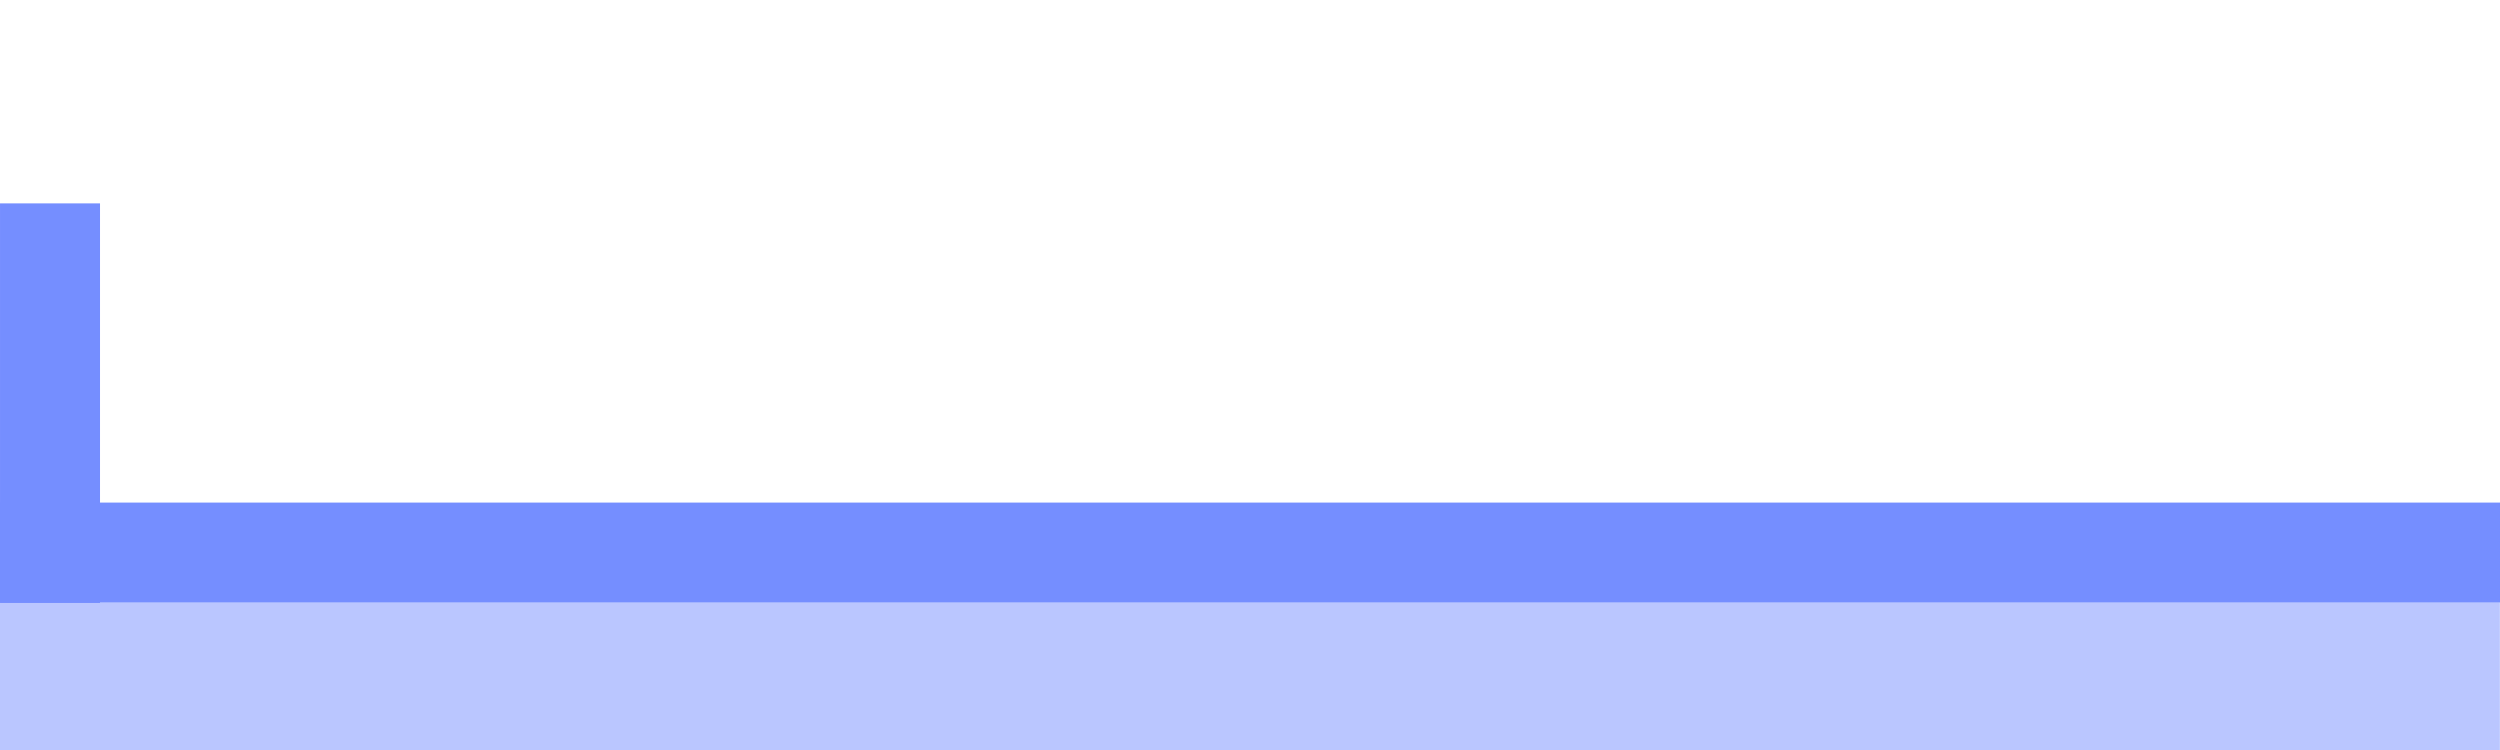
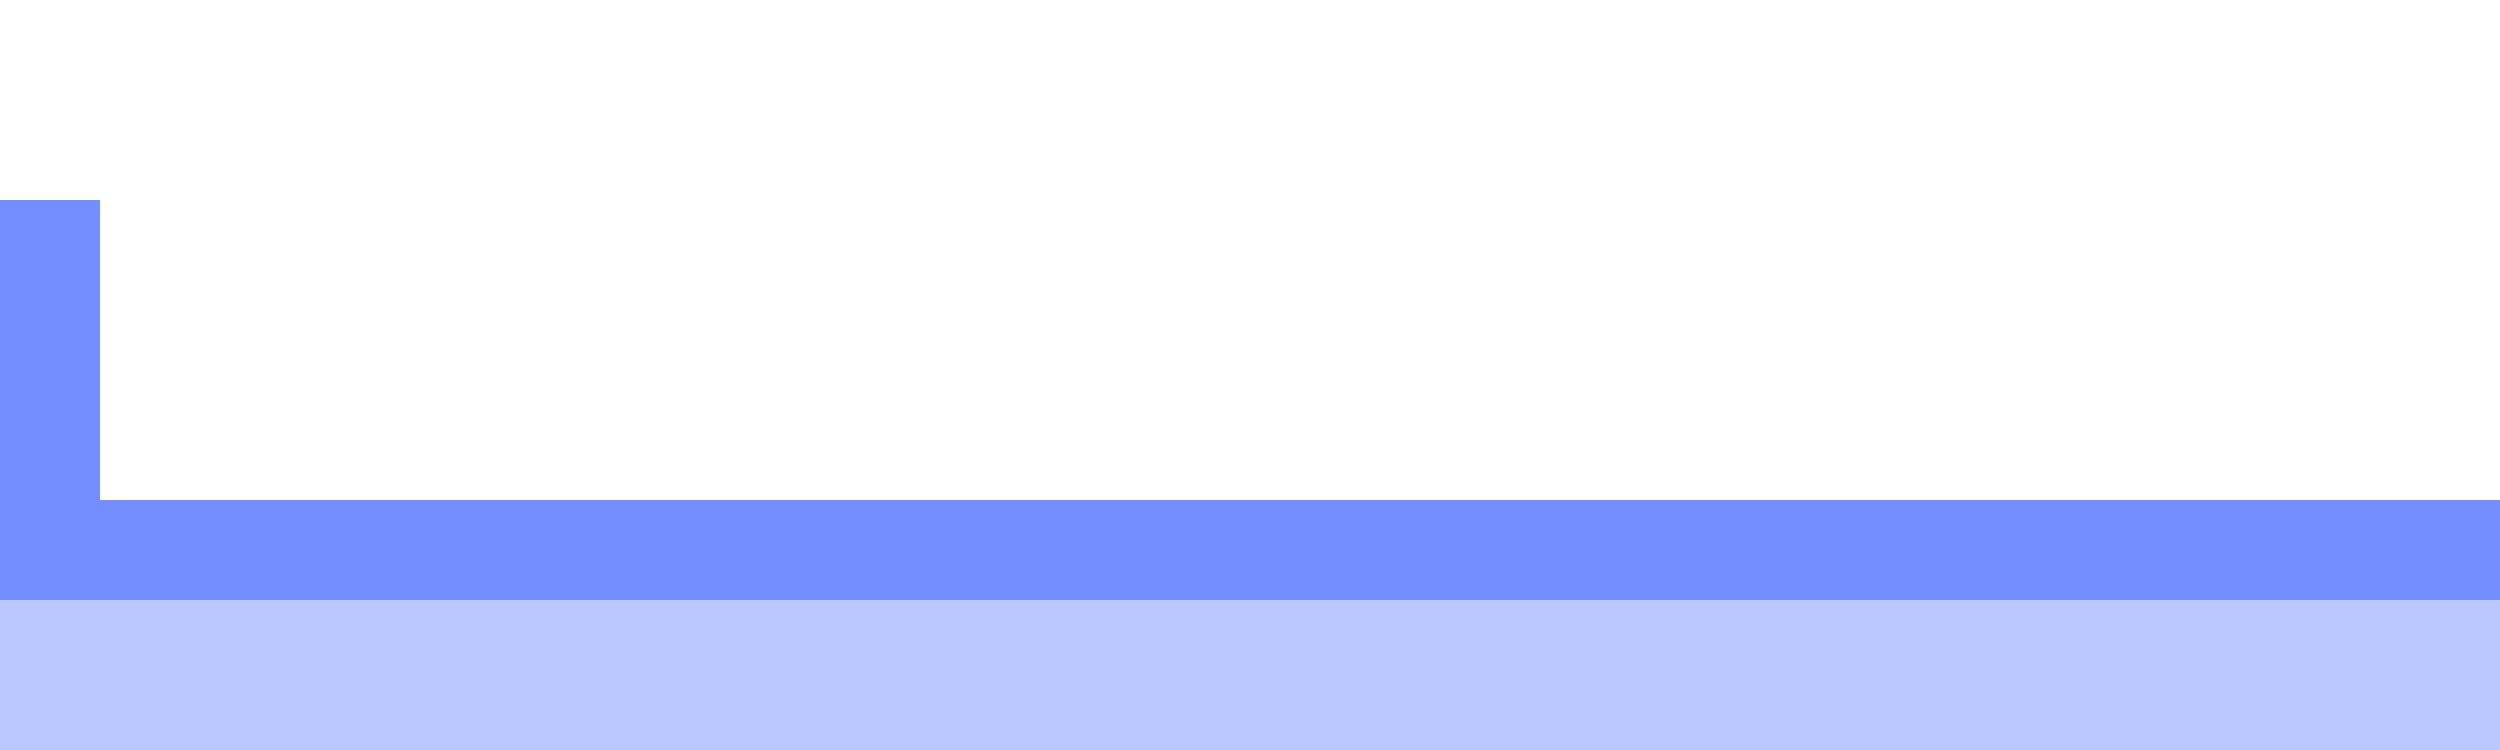
<svg xmlns="http://www.w3.org/2000/svg" width="100mm" height="30mm" viewBox="0 0 100 30" version="1.1" id="svg5" xml:space="preserve">
  <defs id="defs2" />
  <g id="layer1" transform="translate(-83.14536,-42.29566)">
-     <rect style="opacity:0.5;fill:#758eff;fill-opacity:1;stroke-width:0;paint-order:markers stroke fill" id="rect4867-7" width="100" height="6" x="83.14" y="66.388" />
-     <rect style="fill:#758eff;fill-opacity:1;stroke:#758eff;stroke-width:0;paint-order:markers stroke fill" id="rect34400-0" width="100.012" height="3.996" x="83.139" y="62.399" />
-     <rect style="fill:#758eff;fill-opacity:1;stroke:#758eff;stroke-width:0;paint-order:markers stroke fill" id="rect34402-1" width="4" height="15.982" x="83.146" y="50.431" />
+     <rect style="opacity:0.5;fill:#758eff;fill-opacity:1;stroke-width:0;paint-order:markers stroke fill" id="rect4867" width="100" height="8" x="83.145" y="64.296" />
+     <rect style="fill:#758eff;fill-opacity:1;stroke:#758eff;stroke-width:0;paint-order:markers stroke fill" id="rect34400" width="100" height="4" x="83.145" y="62.296" />
+     <rect style="fill:#758eff;fill-opacity:1;stroke:#758eff;stroke-width:0;paint-order:markers stroke fill" id="rect34402" width="4" height="16" x="83.145" y="50.296" />
  </g>
</svg>
